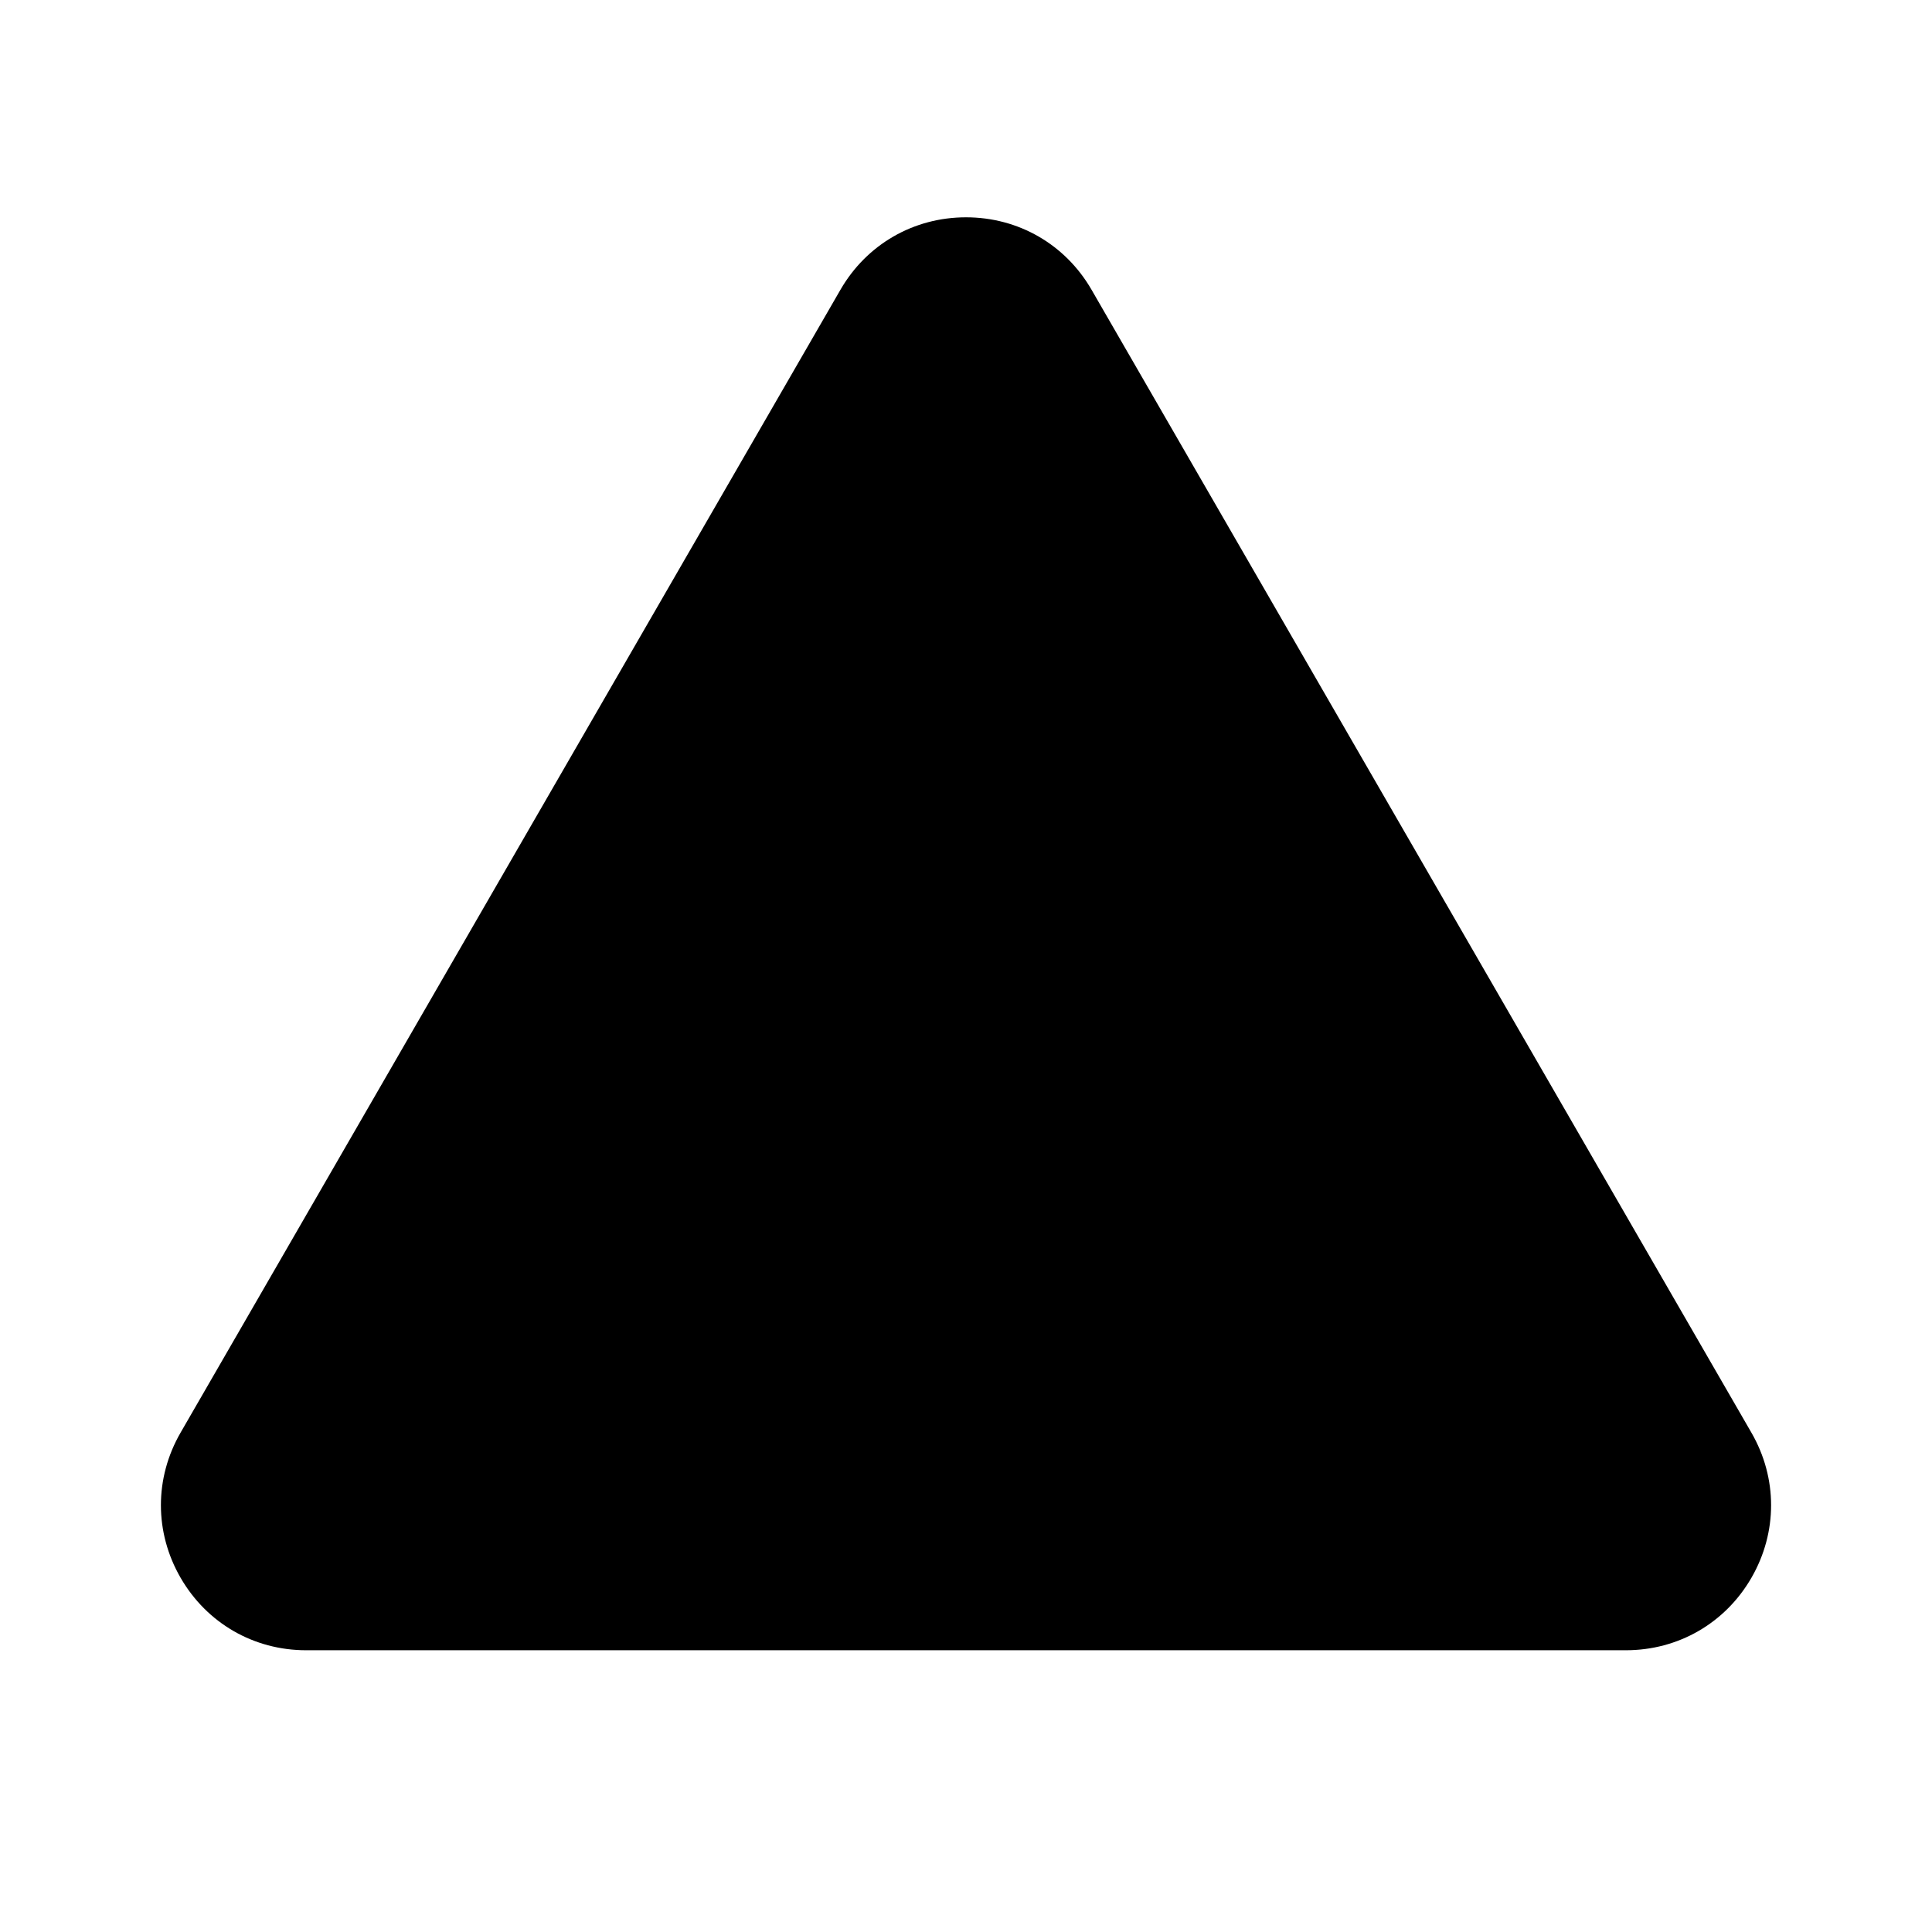
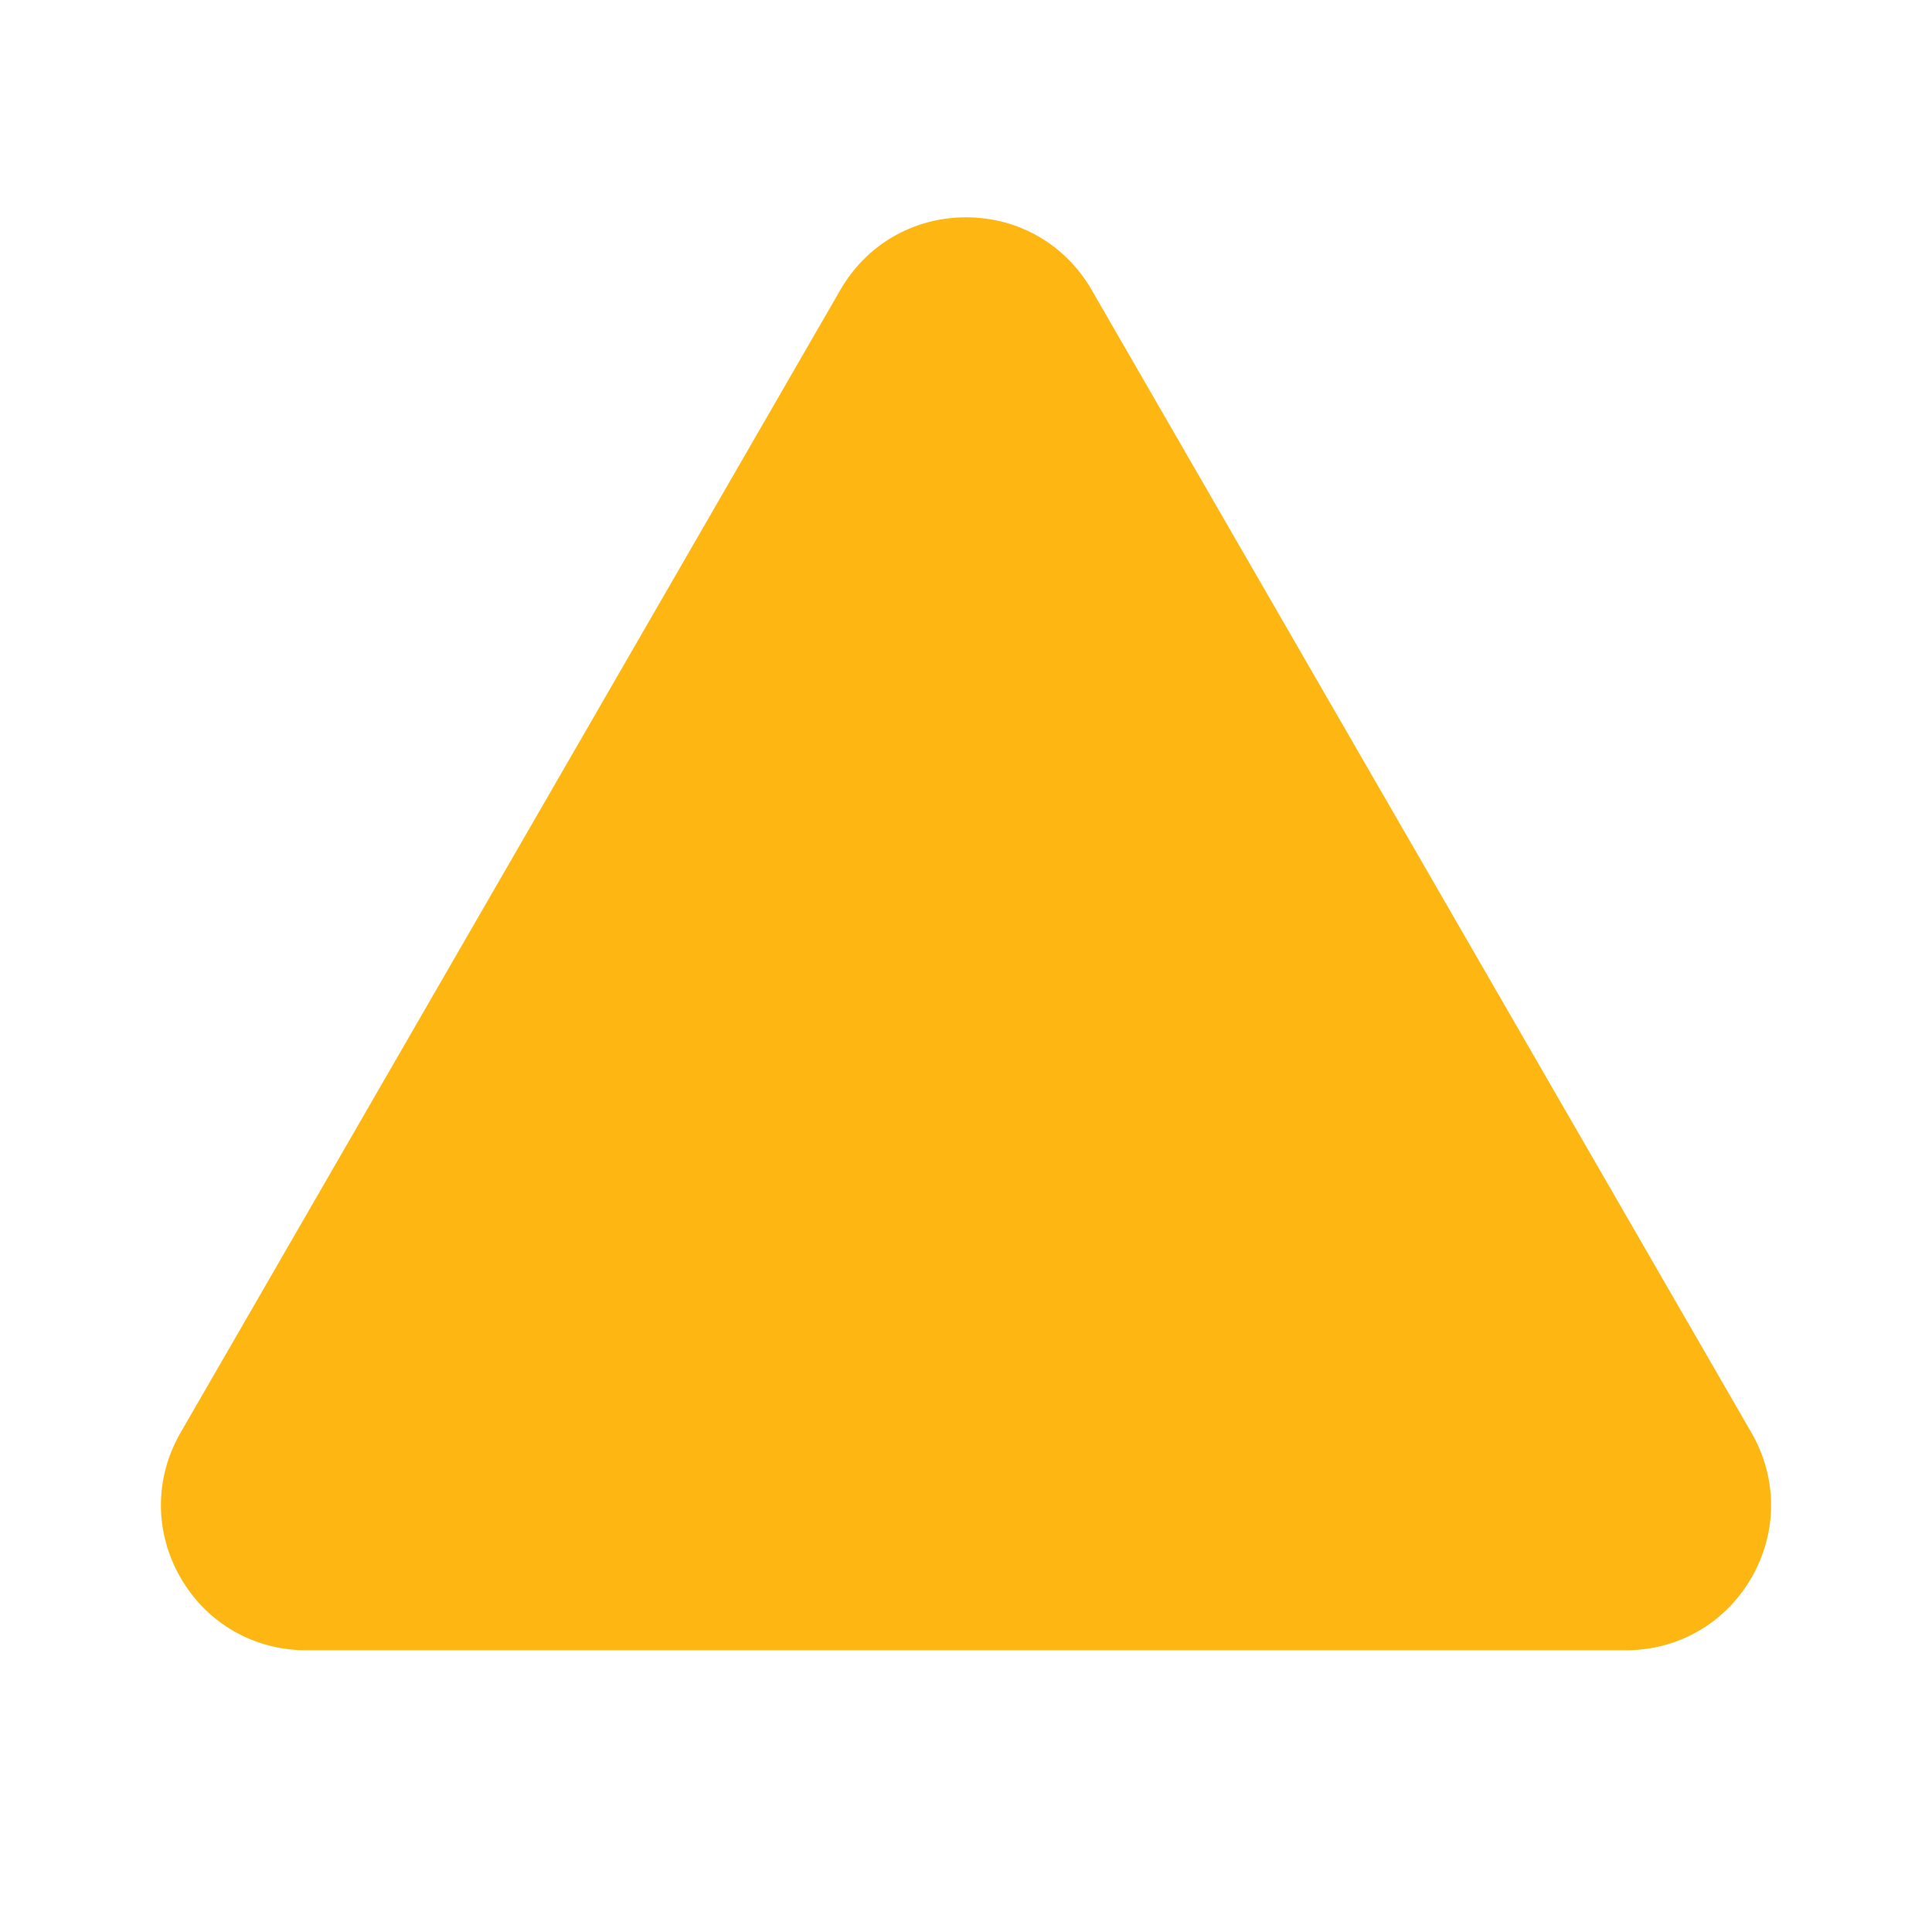
- <svg xmlns="http://www.w3.org/2000/svg" viewBox="0 0 48 48" width="48px" height="48px">
+ <svg xmlns="http://www.w3.org/2000/svg" fill="#feb712" viewBox="0 0 48 48" width="48px" height="48px">
  <path d="M40.394,41H7.606c-1.303,0-2.469-0.674-3.12-1.802s-0.651-2.476,0-3.604L20.88,7.2l0,0c0.651-1.128,1.817-1.801,3.12-1.801 s2.469,0.673,3.12,1.801l16.394,28.395c0.651,1.128,0.651,2.476,0,3.604S41.696,41,40.394,41z" />
</svg>
